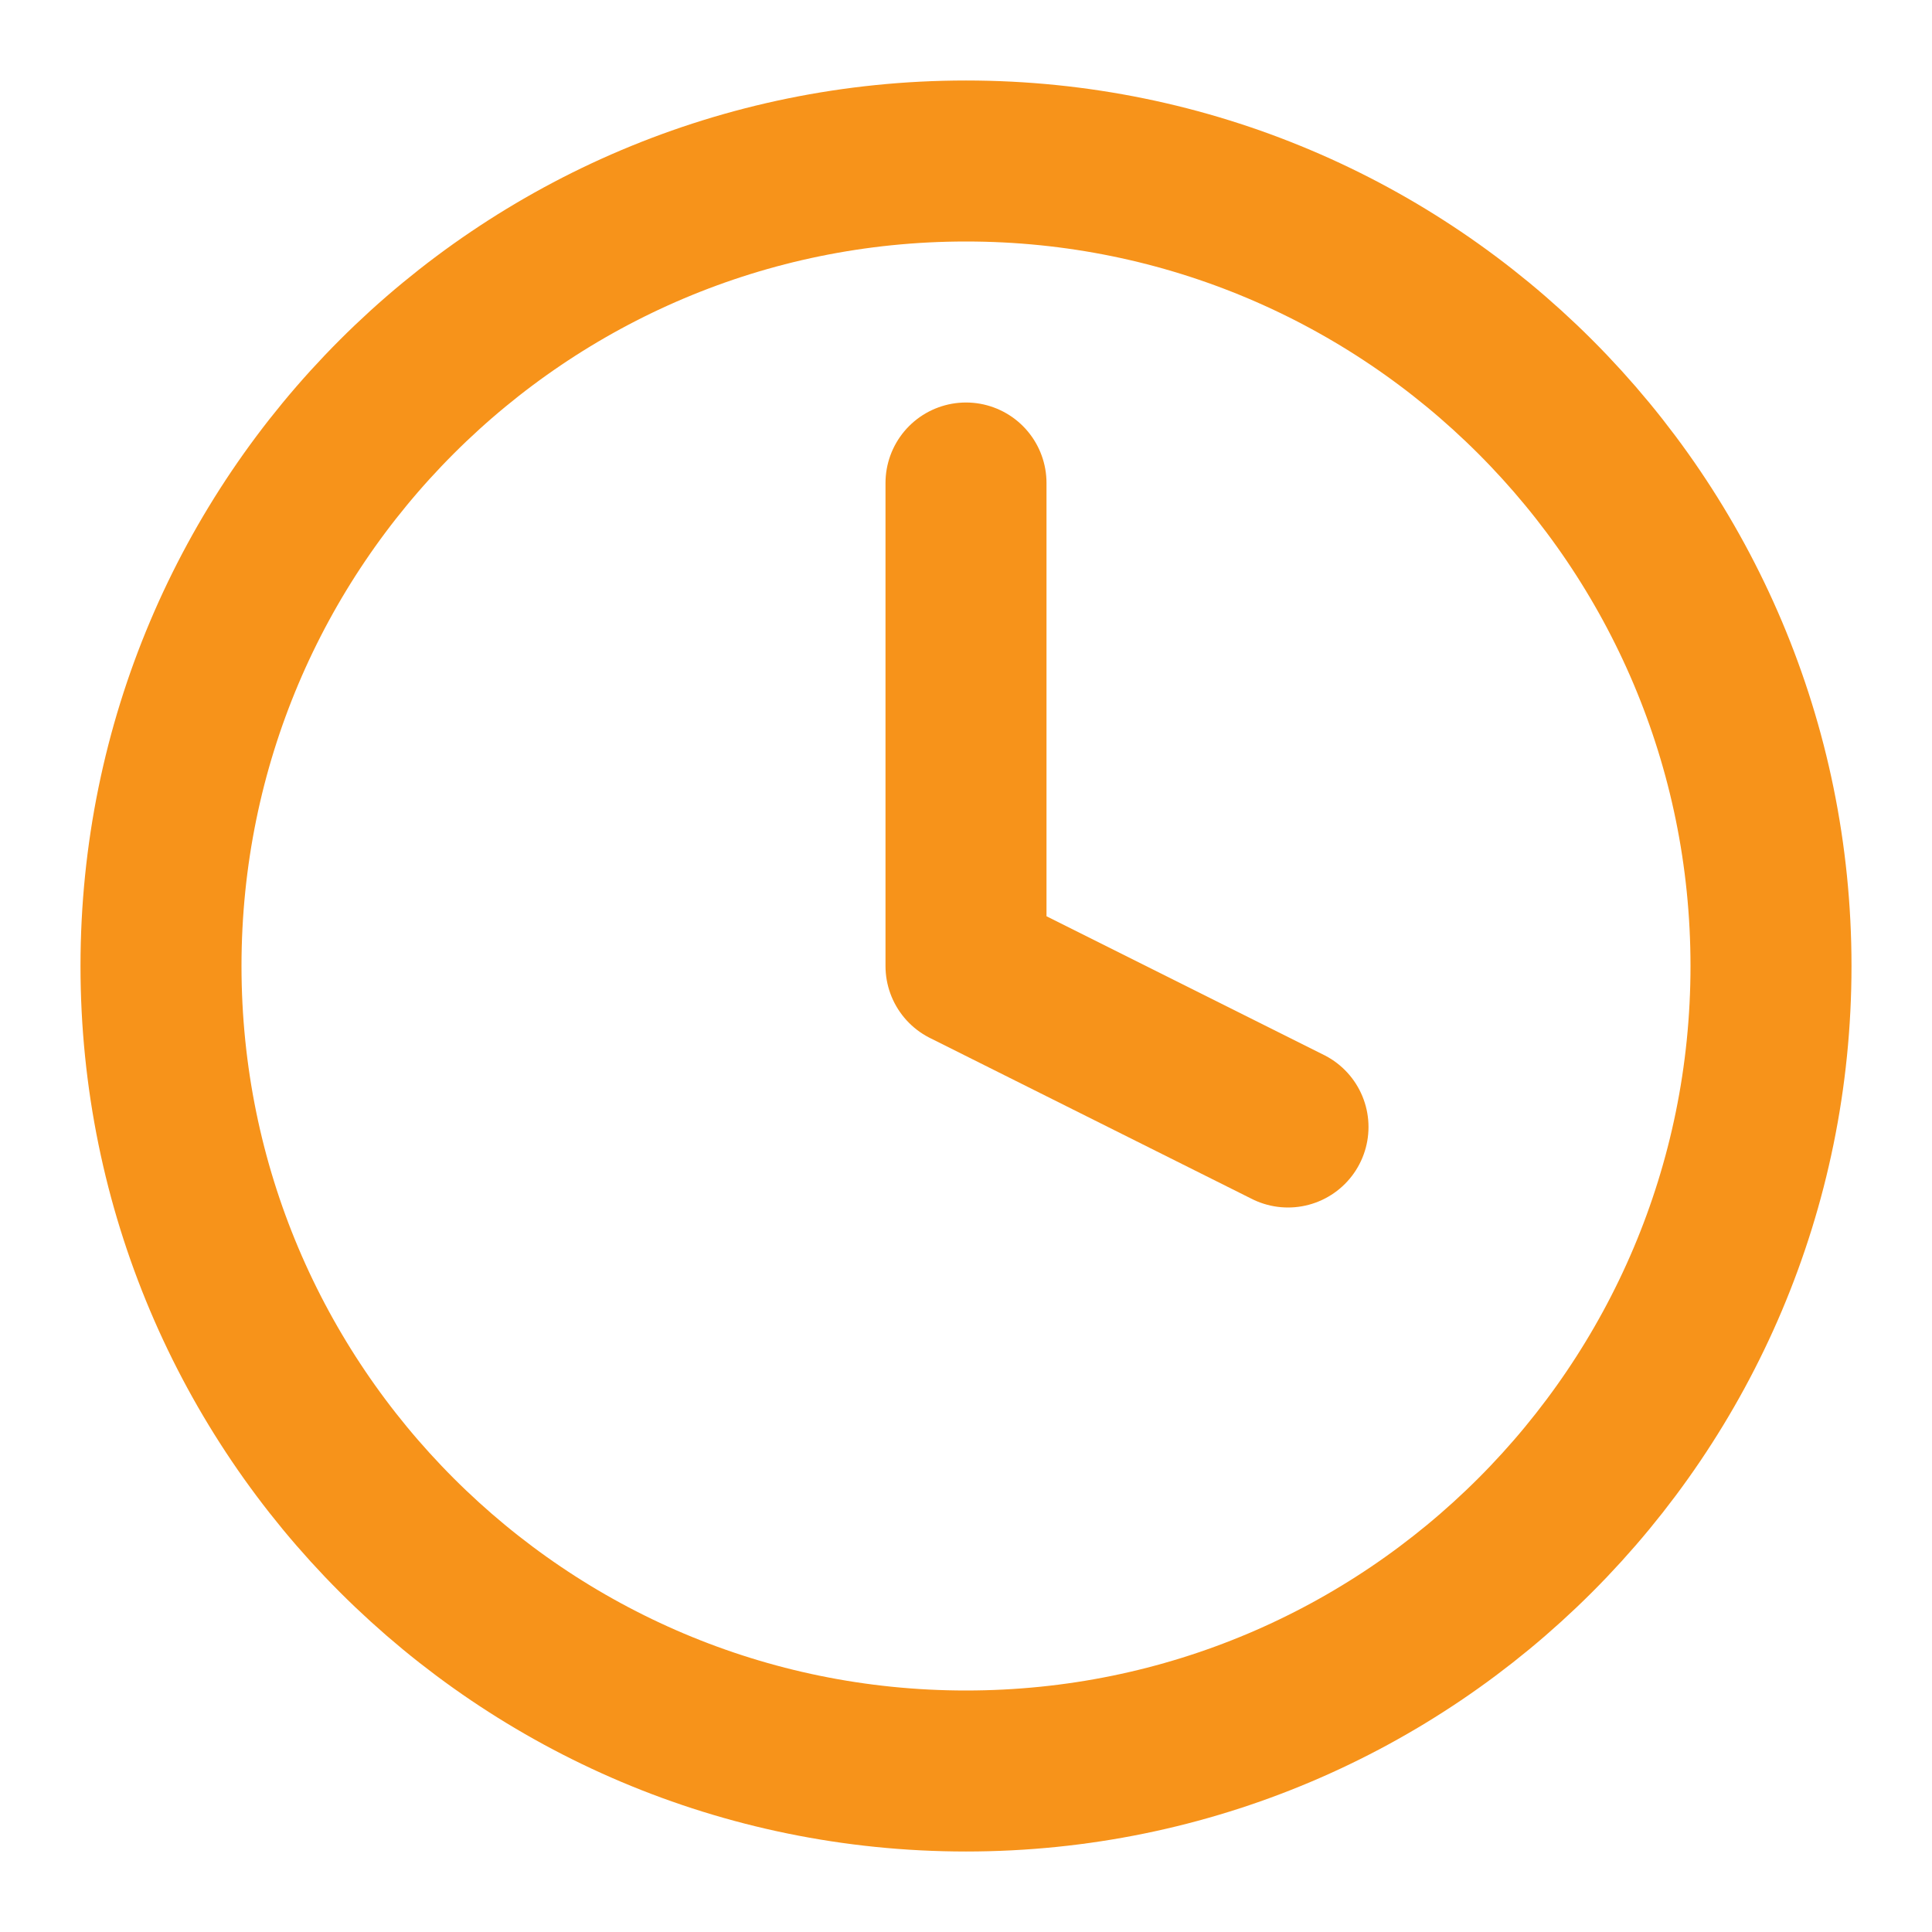
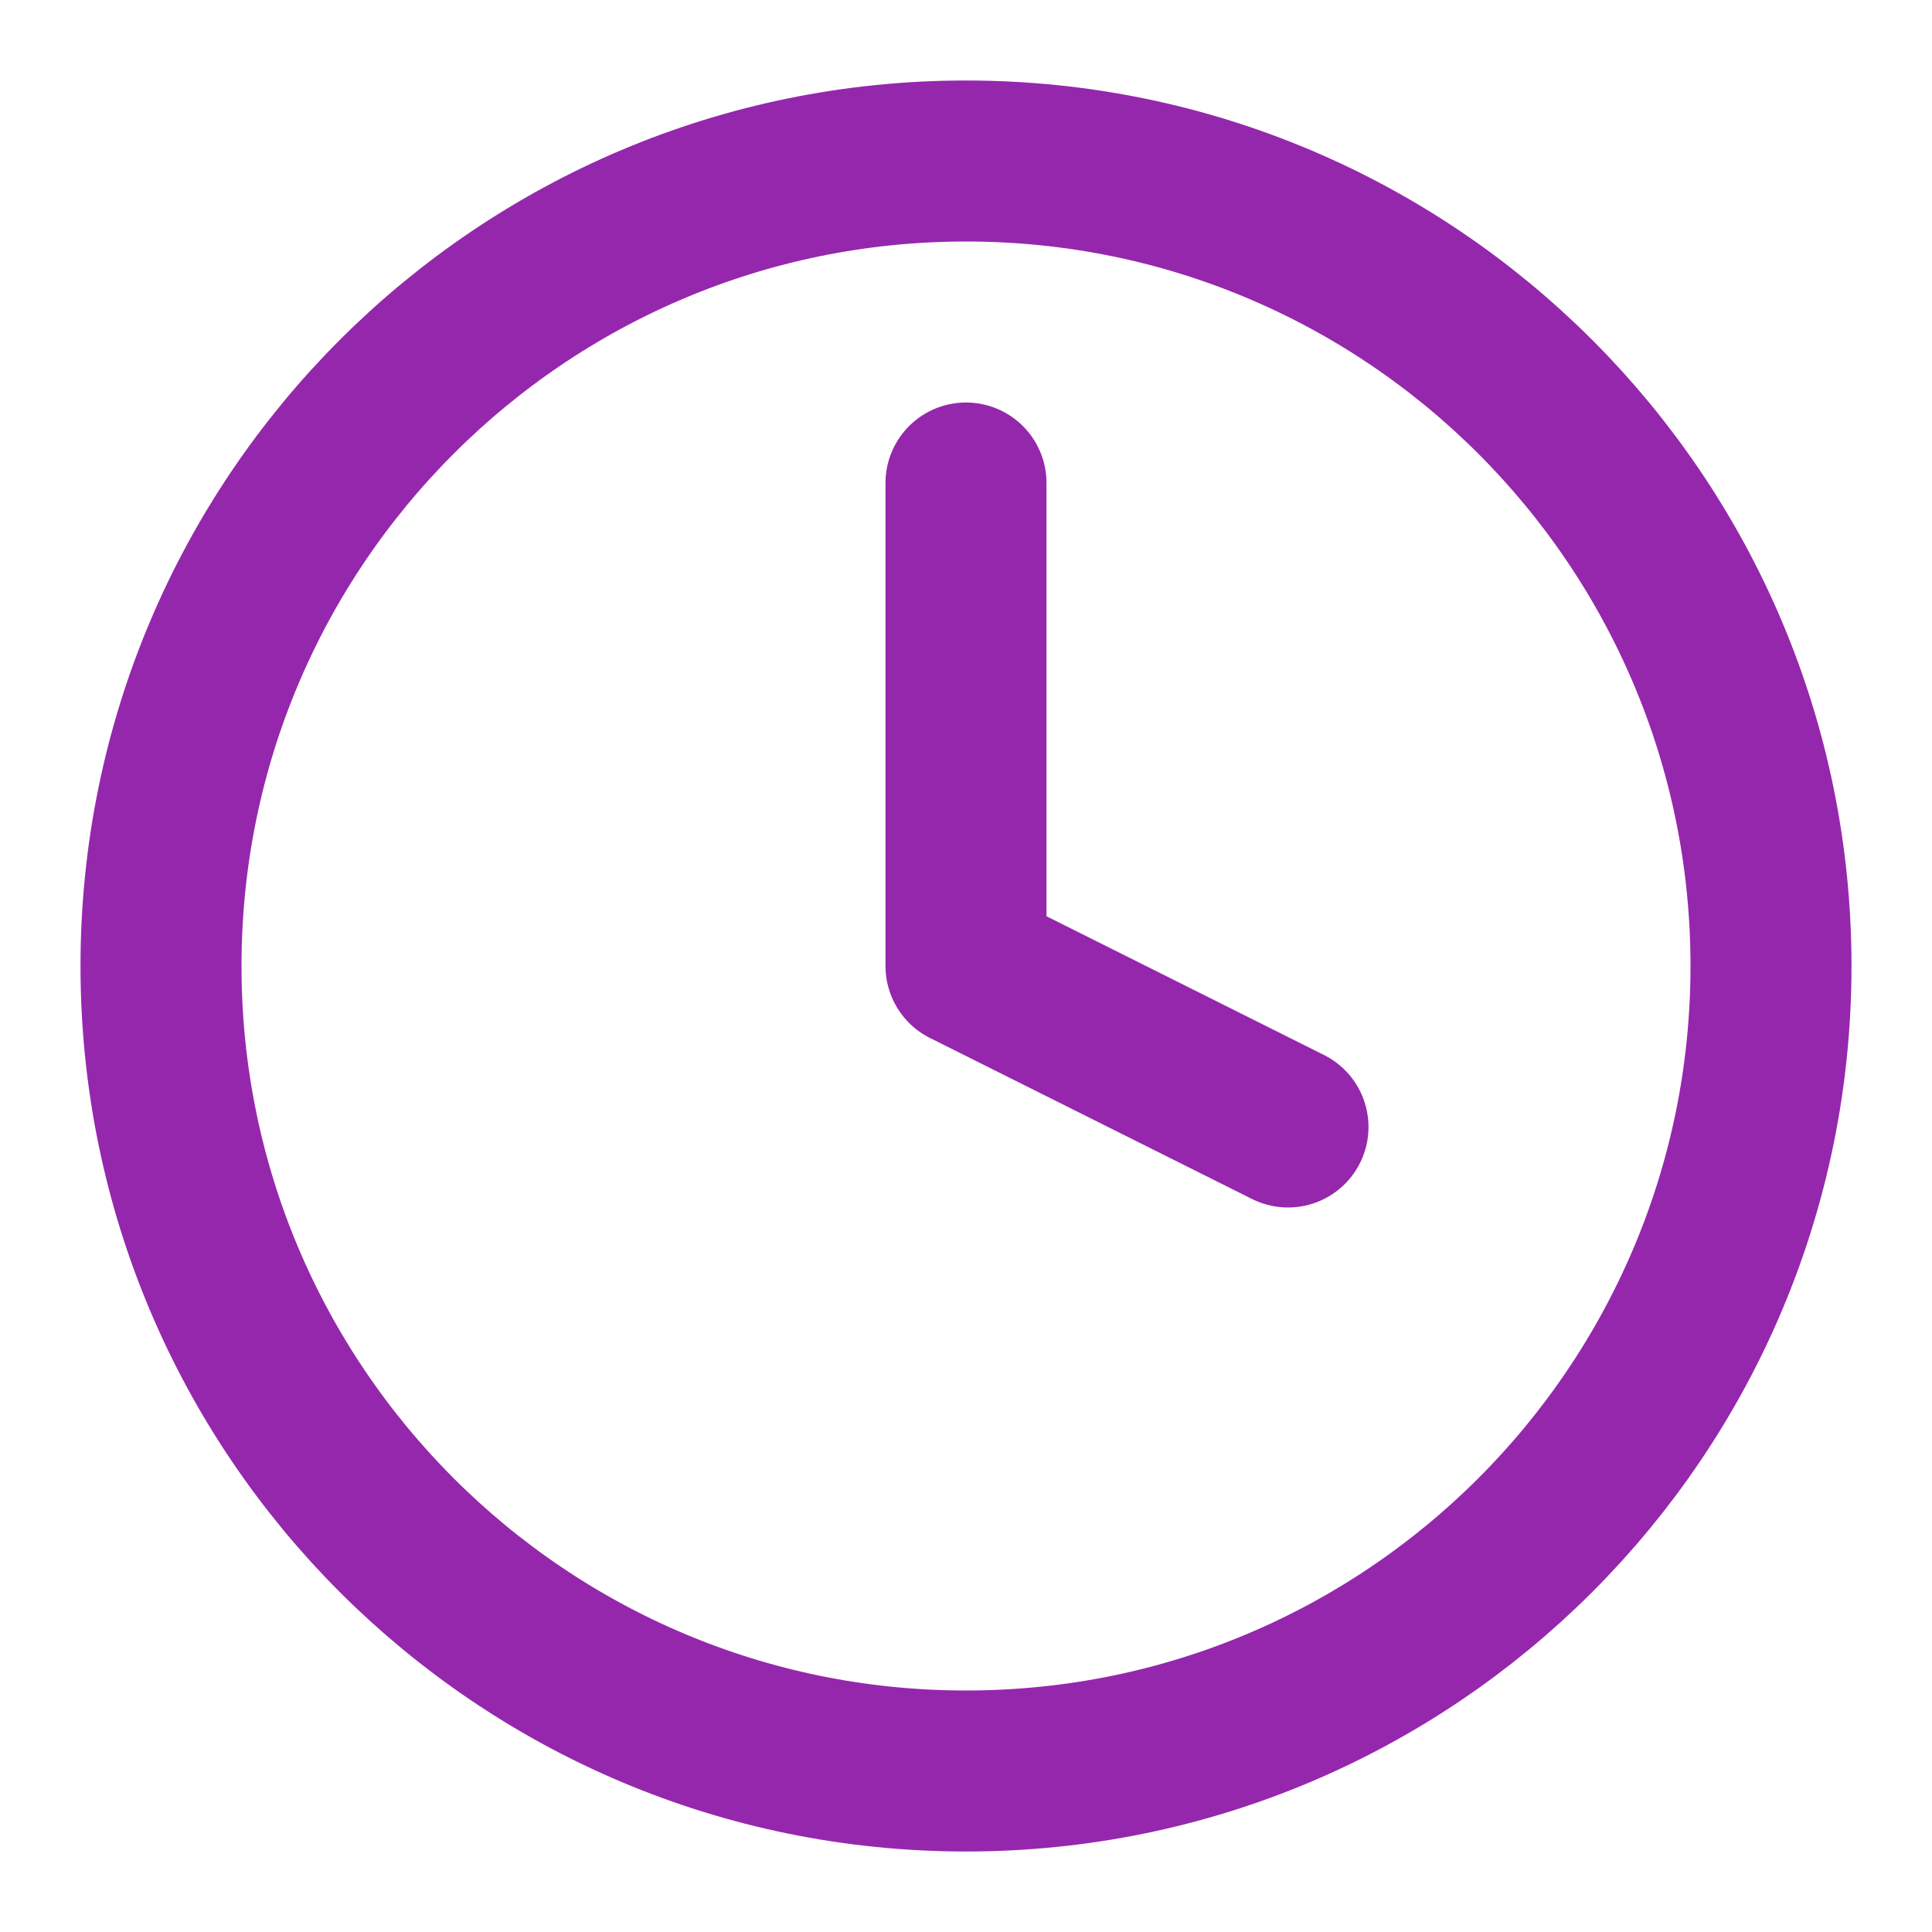
<svg xmlns="http://www.w3.org/2000/svg" width="24" height="24" viewBox="0 0 24 24" fill="none">
-   <path d="M12 22C17.523 22 22 17.523 22 12C22 6.477 17.523 2 12 2C6.477 2 2 6.477 2 12C2 17.523 6.477 22 12 22Z" stroke="#F7931A" stroke-width="2" stroke-linecap="round" stroke-linejoin="round" />
-   <path d="M12 6V12L16 14" stroke="#F7931A" stroke-width="2" stroke-linecap="round" stroke-linejoin="round" />
+   <path d="M12 22C17.523 22 22 17.523 22 12C22 6.477 17.523 2 12 2C6.477 2 2 6.477 2 12C2 17.523 6.477 22 12 22Z" stroke="#9527ad" stroke-width="2" stroke-linecap="round" stroke-linejoin="round" />
+   <path d="M12 6V12L16 14" stroke="#9527ad" stroke-width="2" stroke-linecap="round" stroke-linejoin="round" />
</svg>
